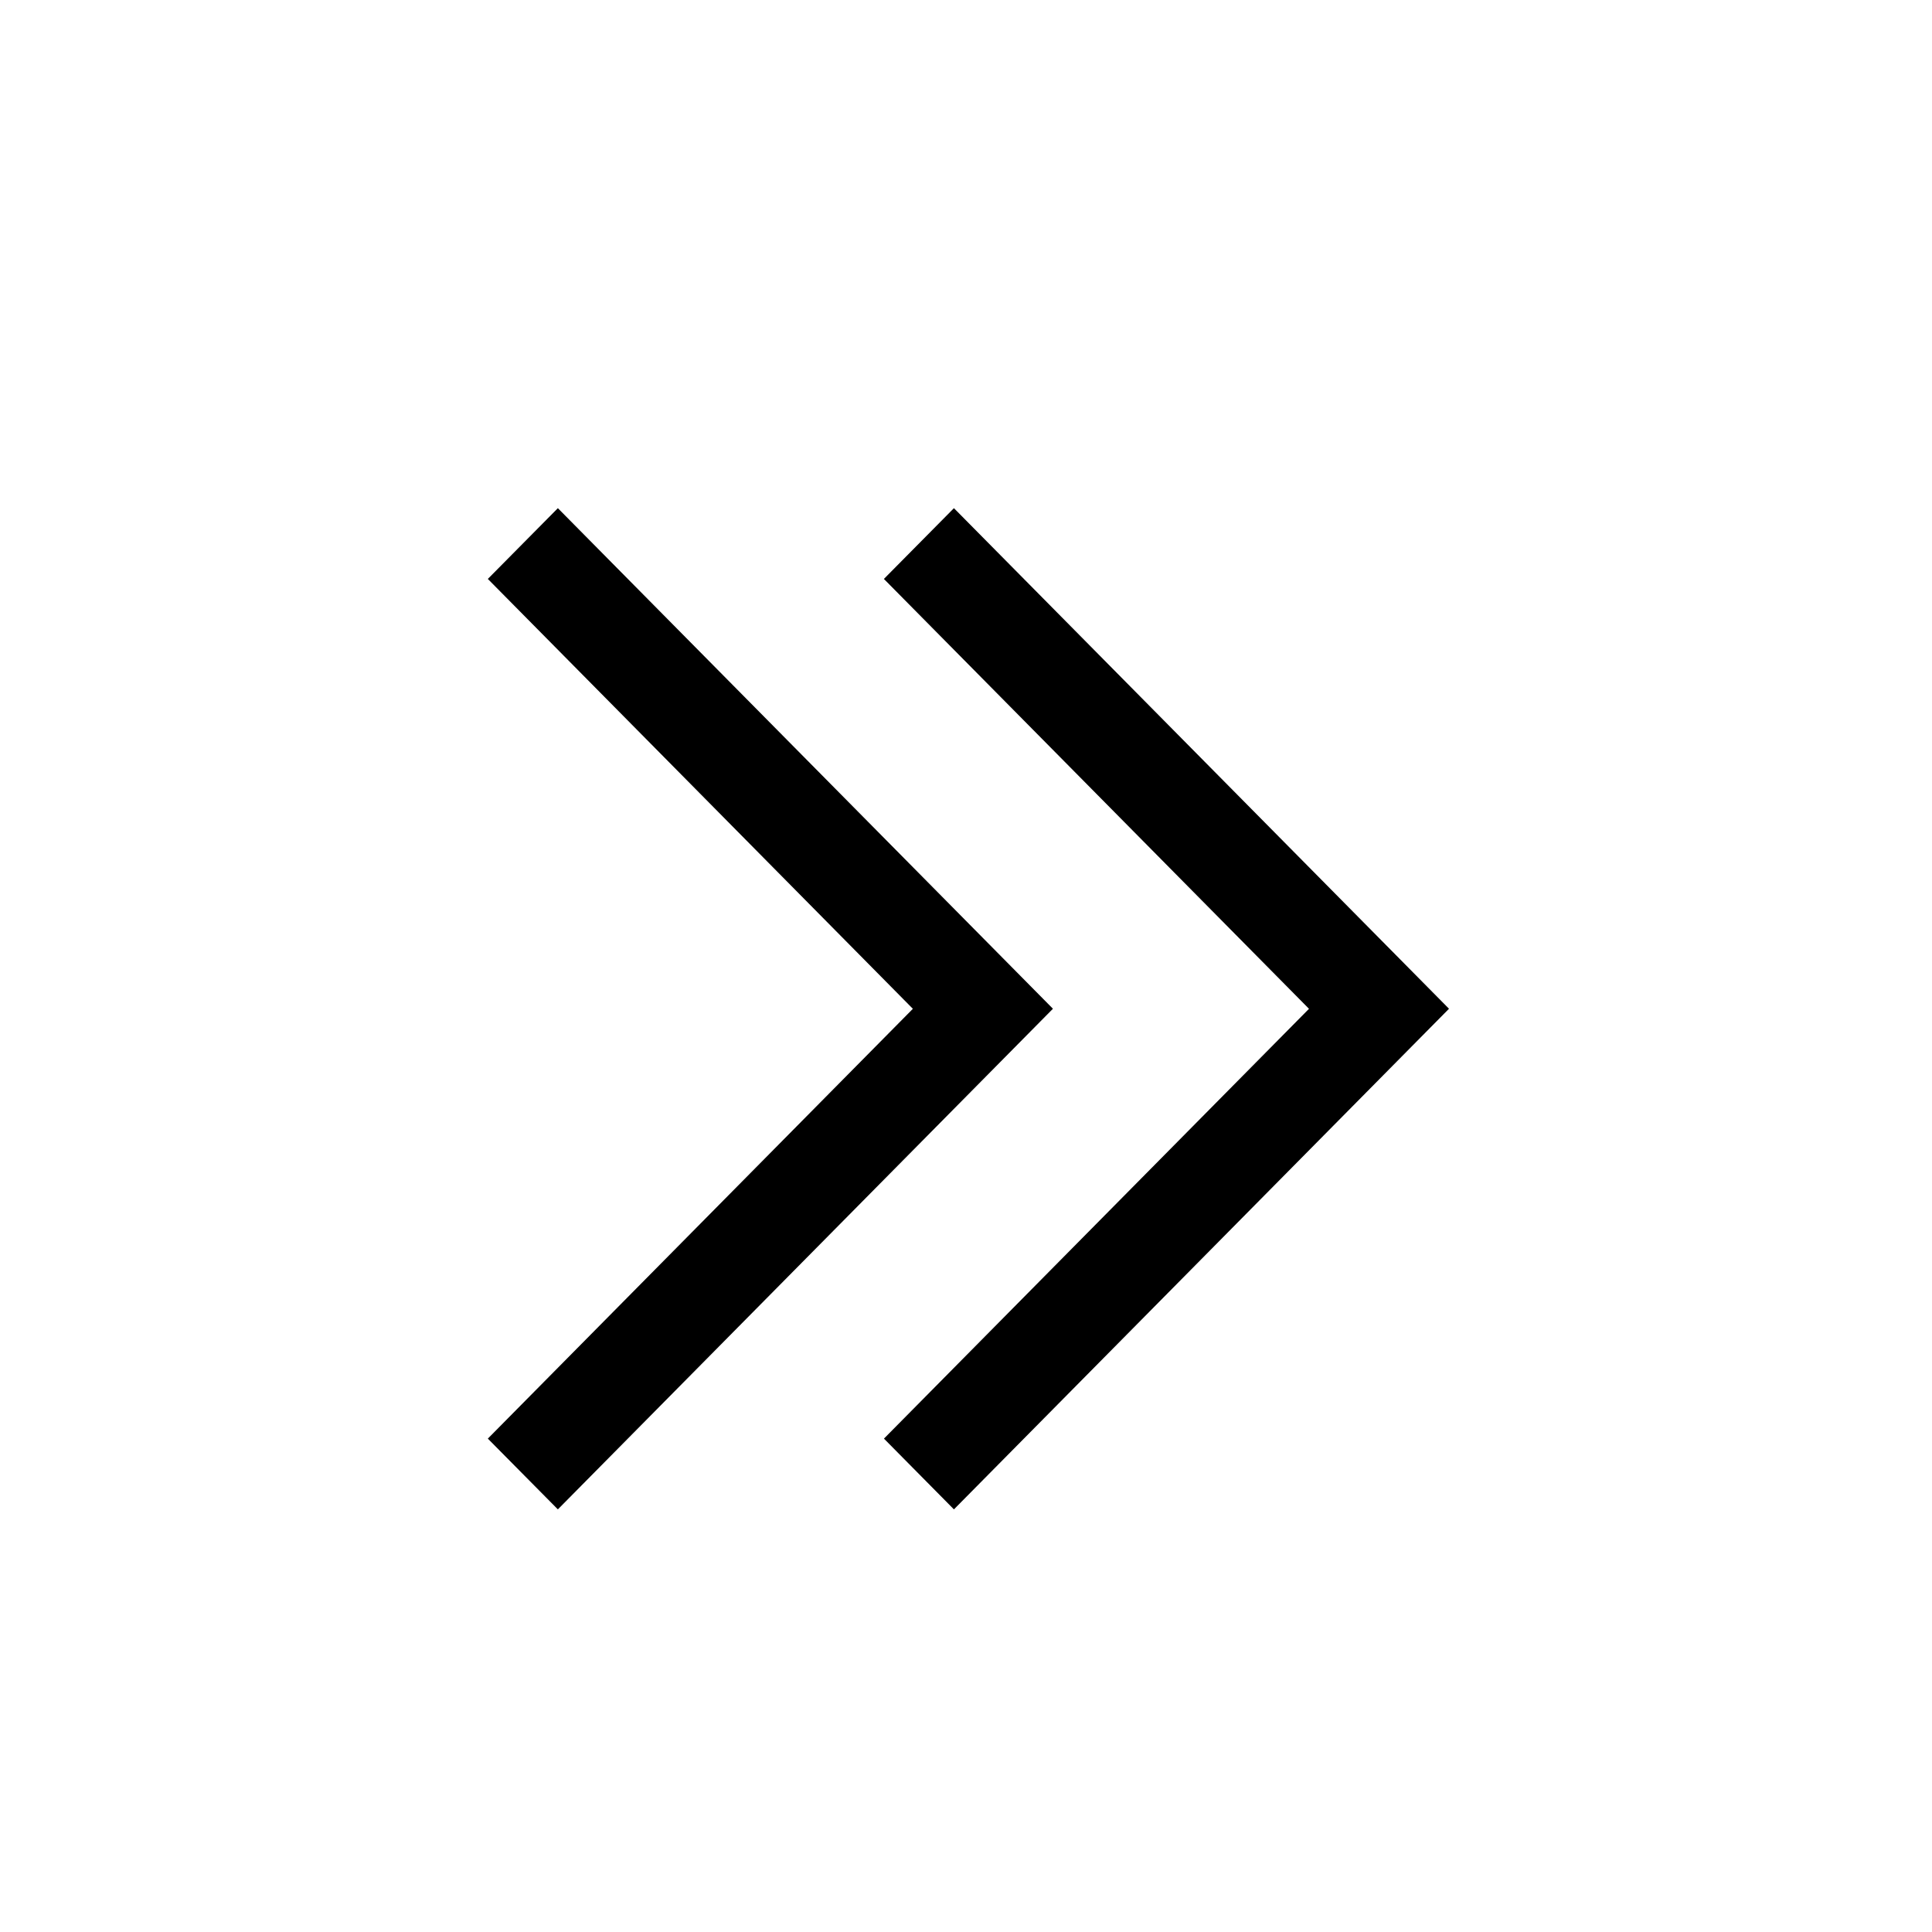
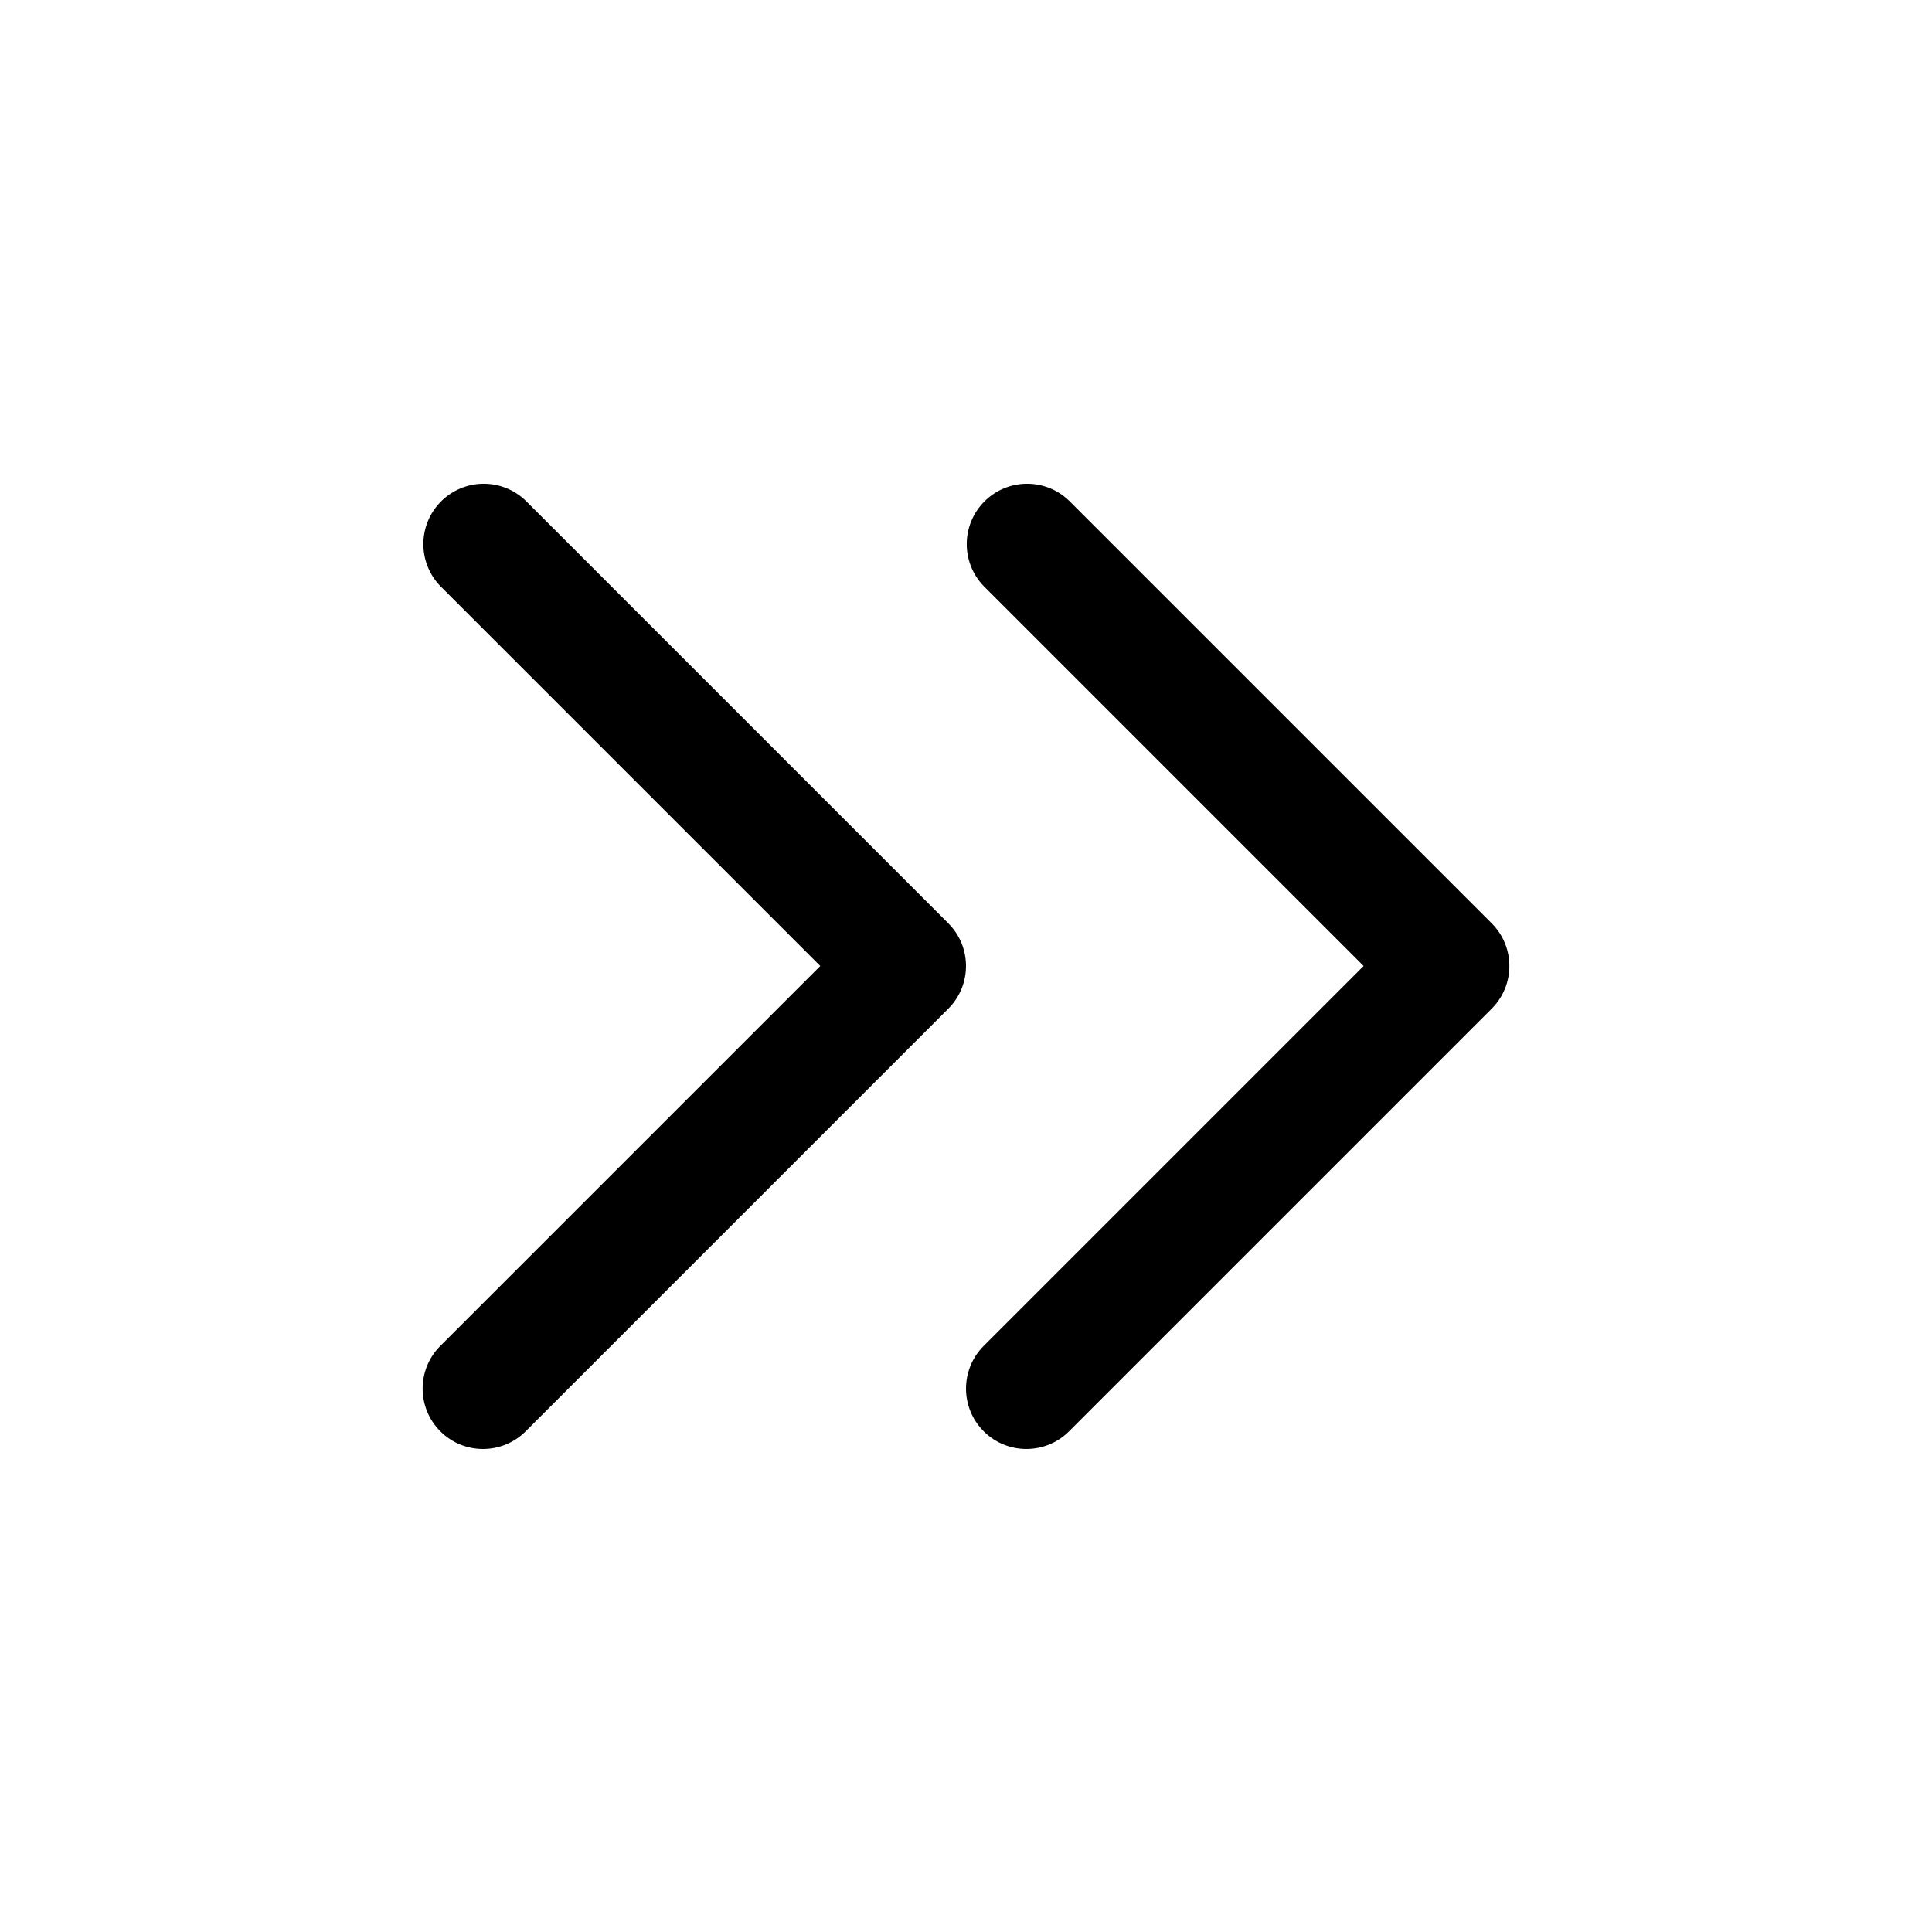
<svg xmlns="http://www.w3.org/2000/svg" width="32" height="32" viewBox="0 0 32 32">
-   <path fill-rule="evenodd" d="M17.44 16.708l-8.2-8.291-1.16 1.172 7.04 7.12-7.04 7.119L9.24 25l8.2-8.292zm6.56 0l-8.2-8.291-1.16 1.172 7.041 7.12-7.04 7.119L15.8 25l8.2-8.292z" clip-rule="evenodd" />
+   <path fill-rule="evenodd" d="M16.293 23.707a1 1 0 010-1.414L22.586 16l-6.293-6.293a1 1 0 011.414-1.414l7 7a1 1 0 010 1.414l-7 7a1 1 0 01-1.414 0z" clip-rule="evenodd" />
+   <path fill-rule="evenodd" d="M7.293 23.707a1 1 0 010-1.414L13.586 16 7.293 9.707a1 1 0 011.414-1.414l7 7a1 1 0 010 1.414l-7 7a1 1 0 01-1.414 0z" clip-rule="evenodd" />
</svg>
